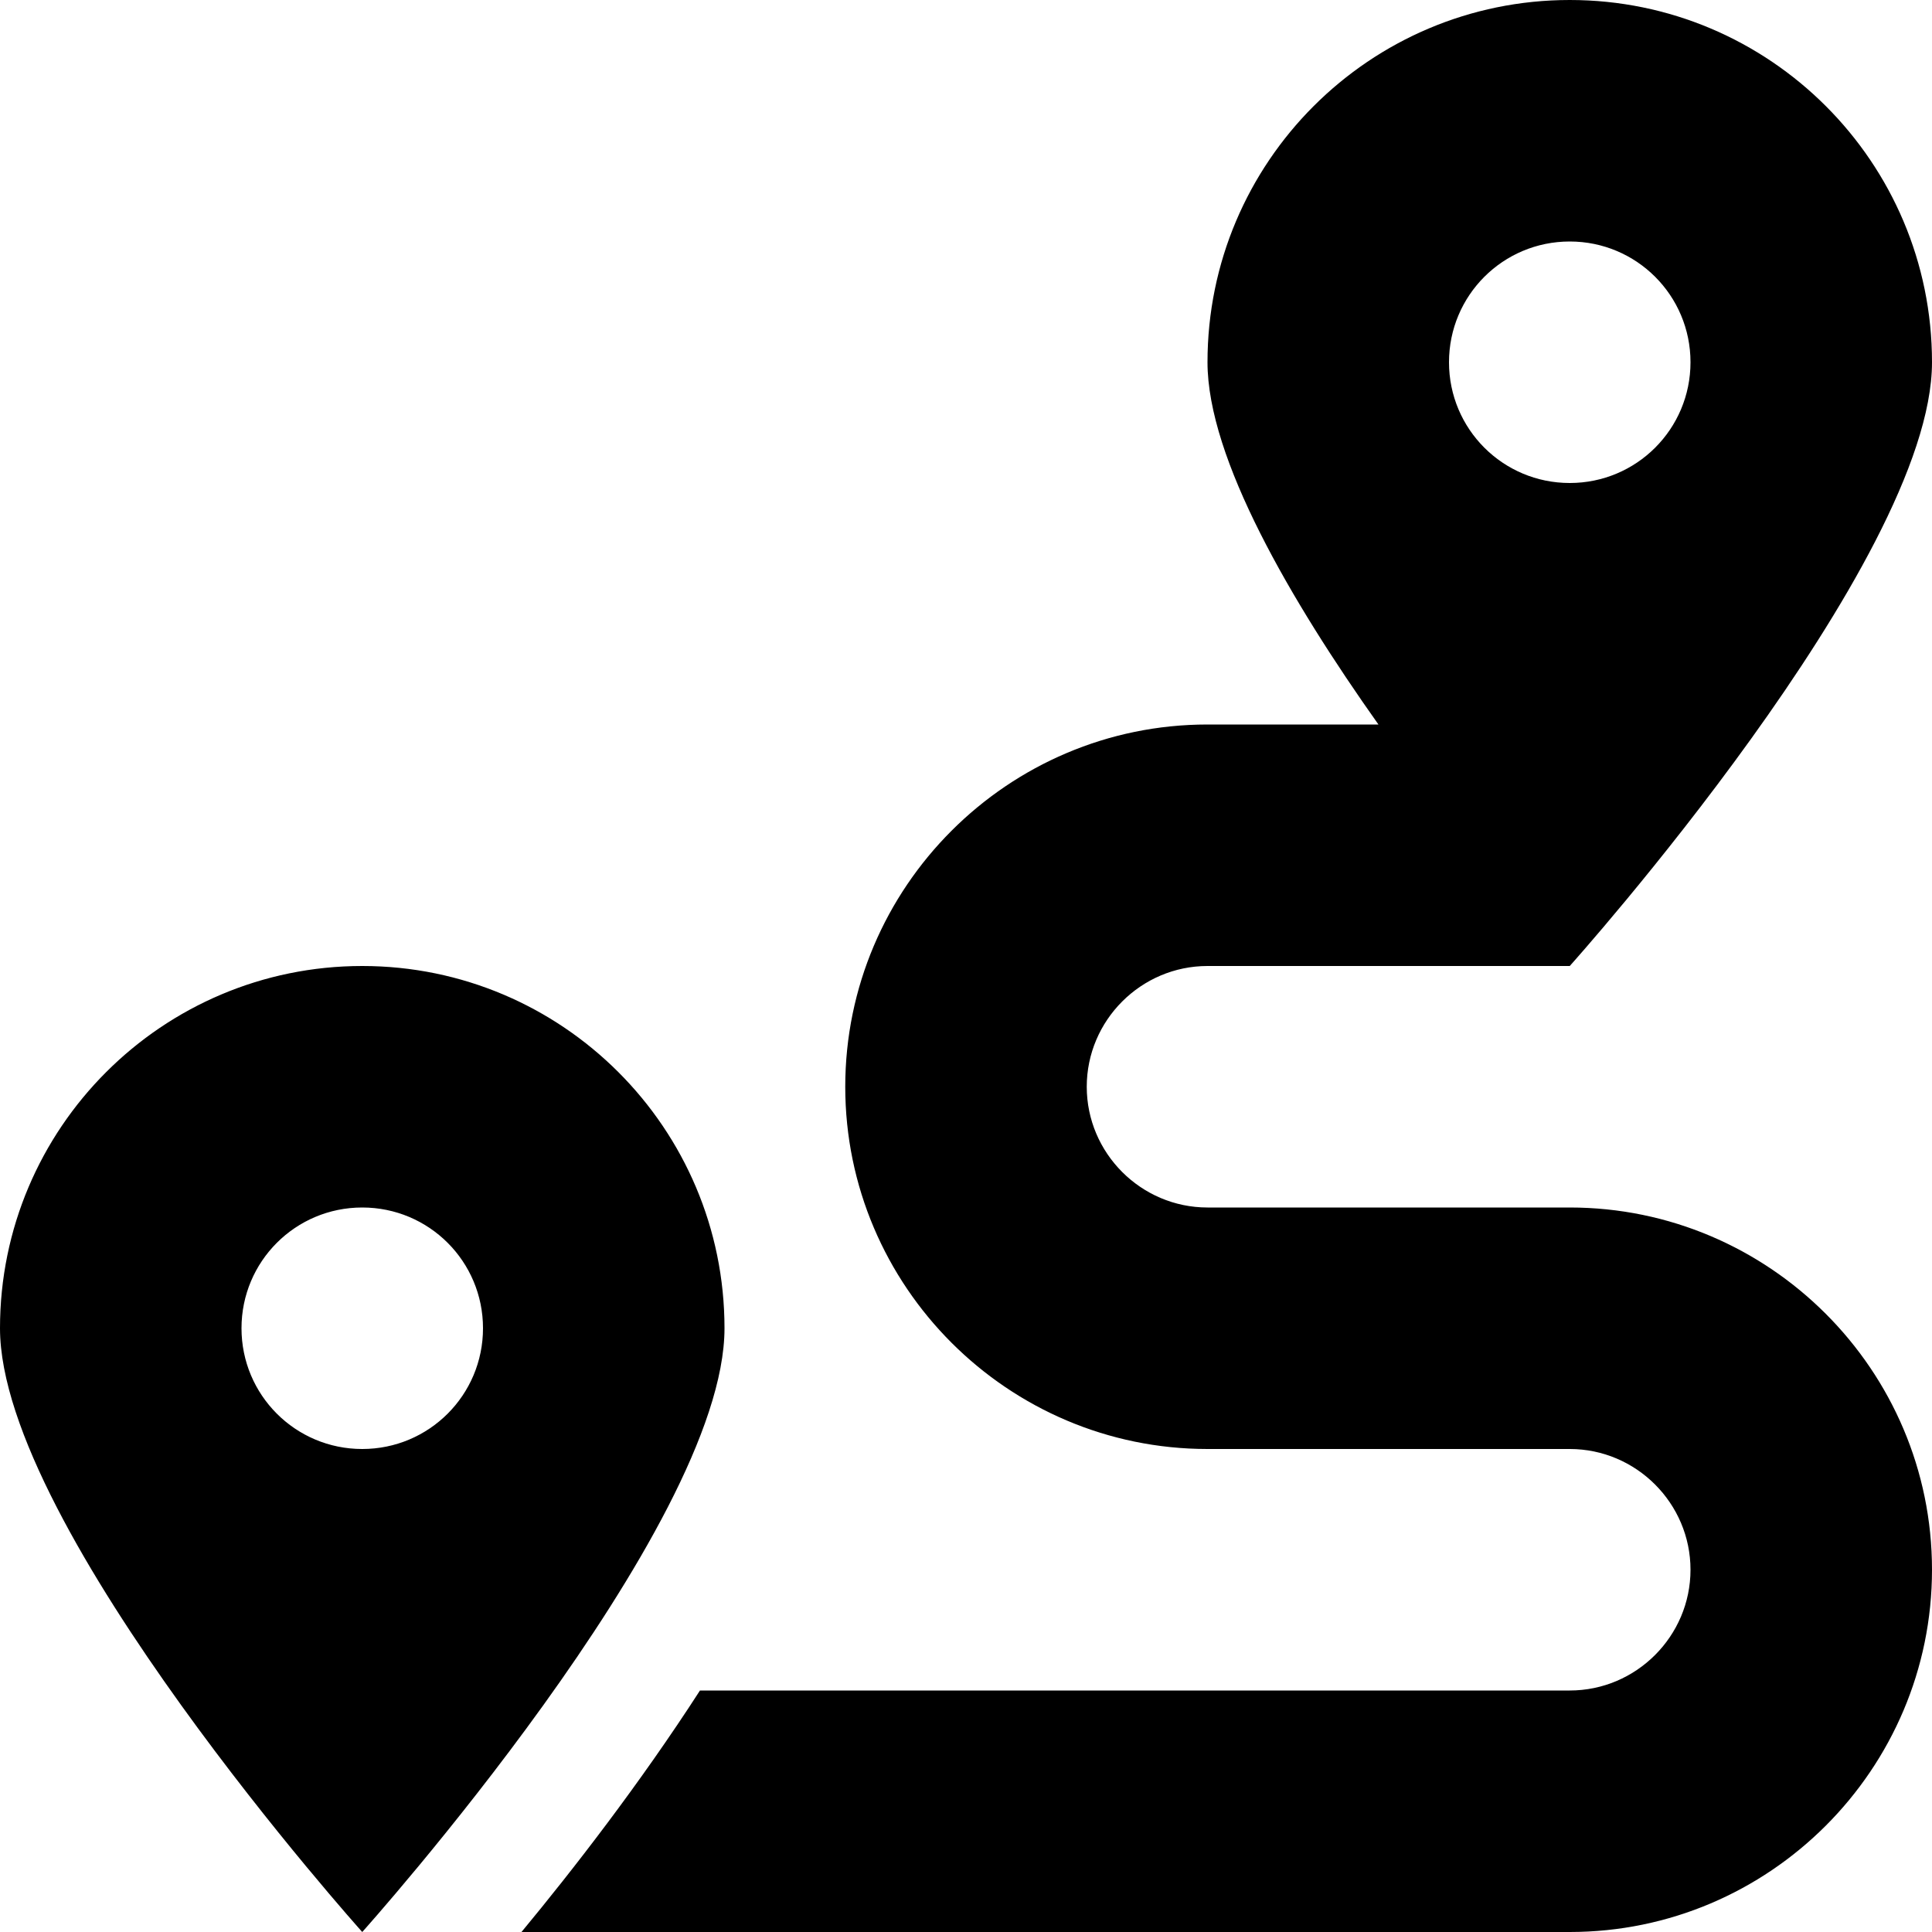
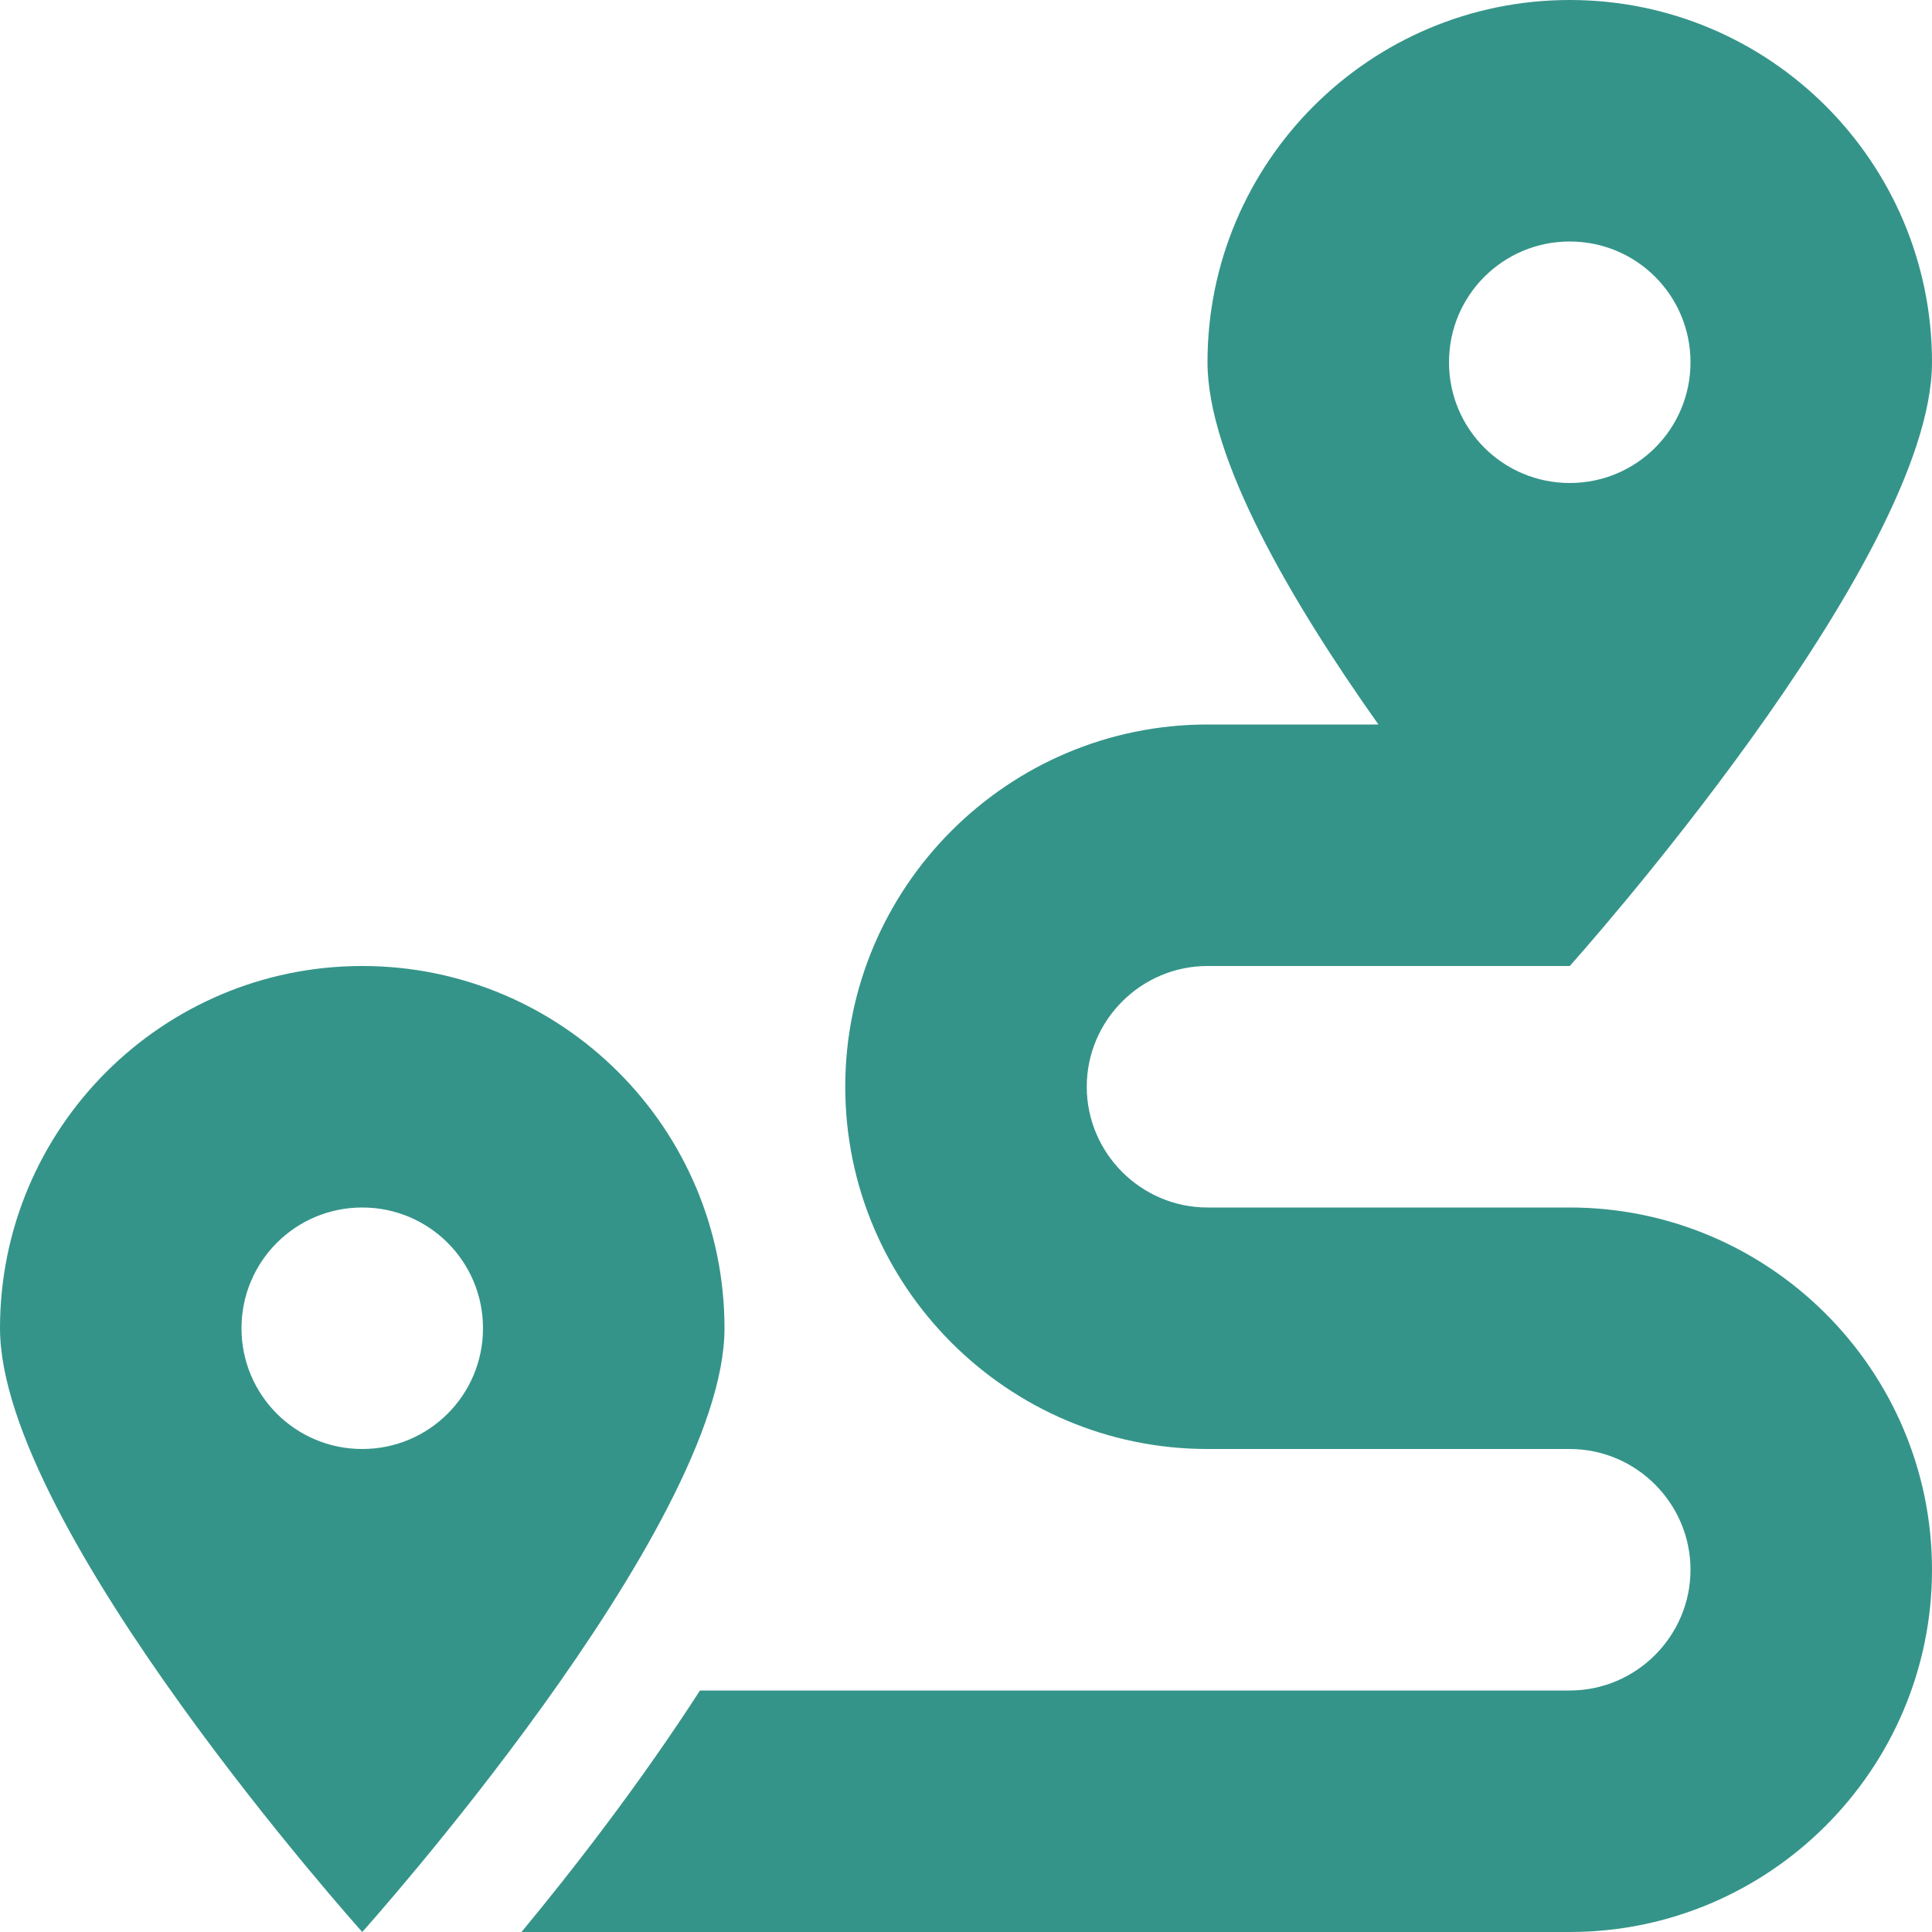
- <svg xmlns="http://www.w3.org/2000/svg" fill="#000000" width="800px" height="800px" viewBox="0 0 512 512">
+ <svg xmlns="http://www.w3.org/2000/svg" fill="#359489" width="800px" height="800px" viewBox="0 0 512 512">
  <path d="M416 320h-96c-17.6 0-32-14.4-32-32s14.4-32 32-32h96s96-107 96-160-43-96-96-96-96 43-96 96c0 25.5 22.2 63.4 45.3 96H320c-52.9 0-96 43.1-96 96s43.1 96 96 96h96c17.6 0 32 14.4 32 32s-14.4 32-32 32H185.5c-16 24.8-33.8 47.7-47.3 64H416c52.9 0 96-43.1 96-96s-43.1-96-96-96zm0-256c17.7 0 32 14.3 32 32s-14.3 32-32 32-32-14.3-32-32 14.3-32 32-32zM96 256c-53 0-96 43-96 96s96 160 96 160 96-107 96-160-43-96-96-96zm0 128c-17.7 0-32-14.3-32-32s14.3-32 32-32 32 14.3 32 32-14.3 32-32 32z" />
</svg>
